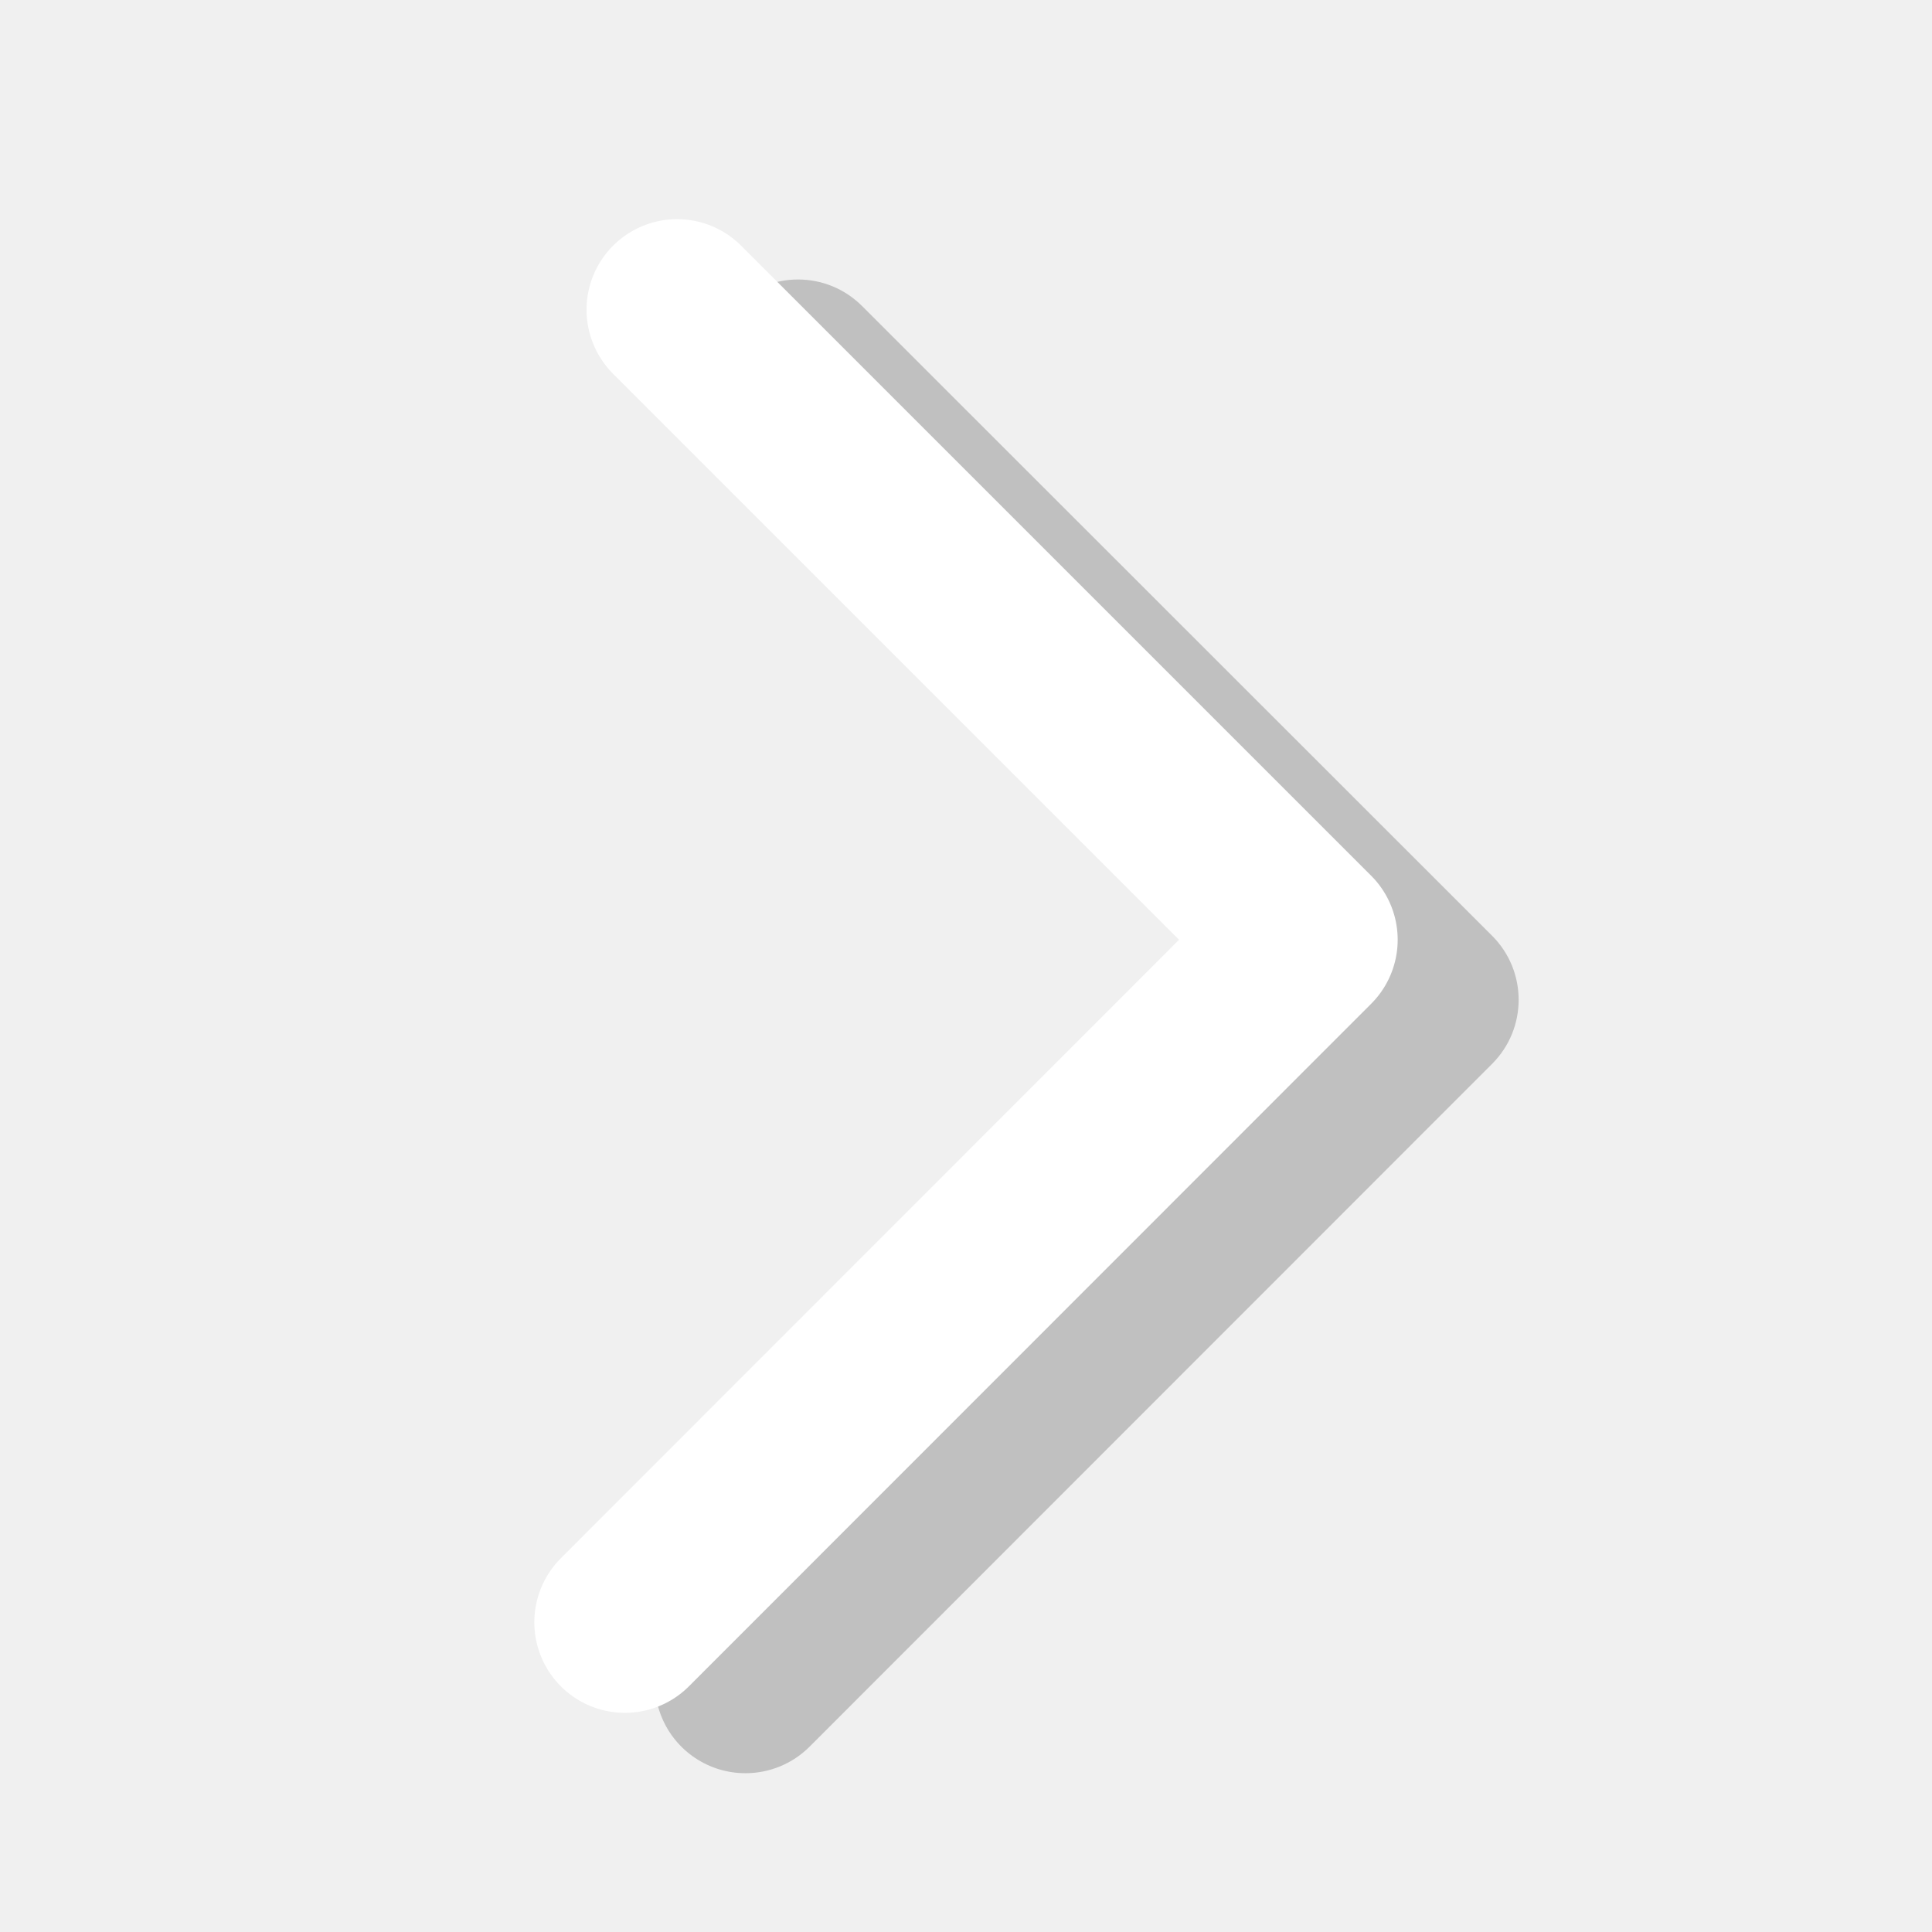
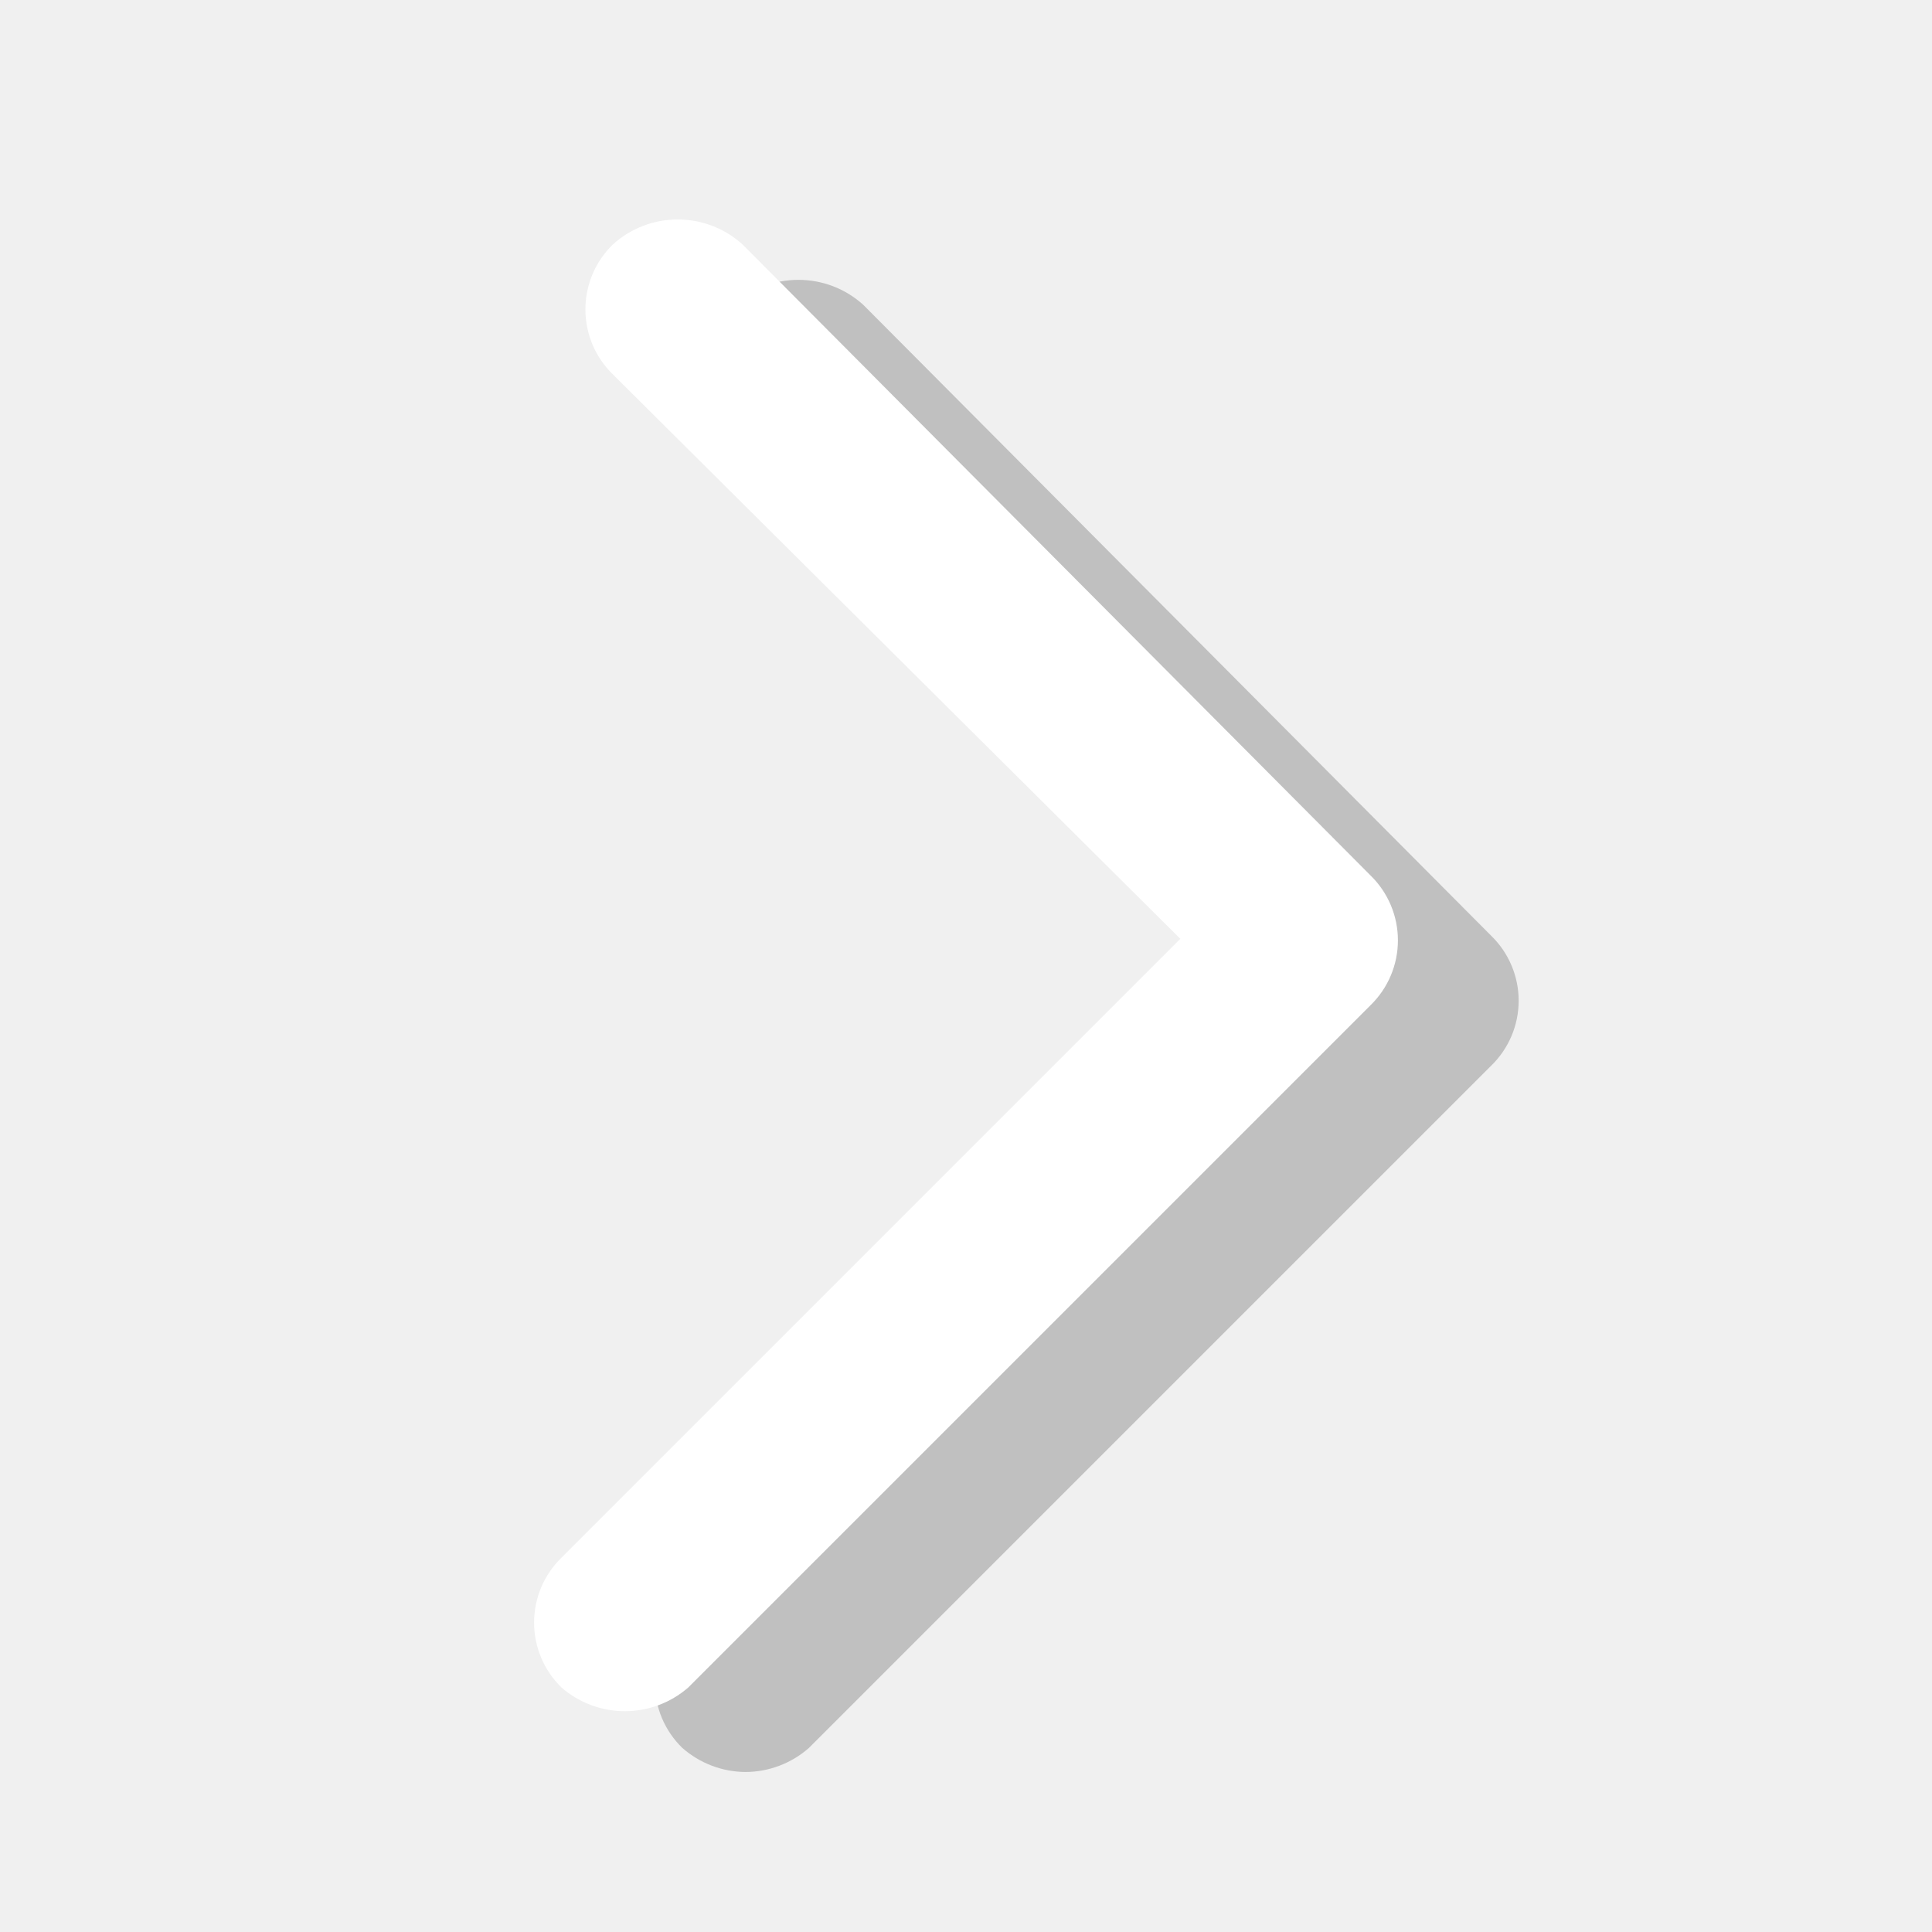
<svg xmlns="http://www.w3.org/2000/svg" viewBox="0 0 64 64">
-   <defs>
-     <style>.cls-1{isolation:isolate;}.cls-2{opacity:0.2;mix-blend-mode:color-burn;}.cls-3{fill:none;stroke:#fff;stroke-linecap:round;stroke-linejoin:round;stroke-width:6px;}</style>
-   </defs>
-   <g class="cls-1">
+   <g style="isolation:isolate">
    <g id="shadows">
-       <g class="cls-2">
-         <path d="M24.7,58.74a3,3,0,0,1-2.13-5.12L43.06,33.13,24.31,14.38a3,3,0,0,1,4.25-4.24L49.43,31a3,3,0,0,1,0,4.24L26.82,57.86A3,3,0,0,1,24.7,58.74Z" />
+       <g style="opacity:0.2;mix-blend-mode:color-burn">
+         <path d="M24.7,58.7a3.2,3.2,0,0,1-2.1-.8,3,3,0,0,1,0-4.3L43.1,33.1,24.3,14.4a3,3,0,0,1,0-4.3,3.2,3.2,0,0,1,4.3,0L49.4,31a3,3,0,0,1,0,4.3L26.8,57.9A3.2,3.2,0,0,1,24.7,58.7Z" />
      </g>
    </g>
    <g id="lines">
-       <polyline class="cls-3" points="22.43 10.26 43.3 31.13 20.7 53.74" />
+       <path d="M18.6,55.9a3.2,3.2,0,0,0,4.2,0L45.4,33.3a3,3,0,0,0,0-4.3L24.6,8.1a3.2,3.2,0,0,0-4.3,0,3,3,0,0,0,0,4.3L39.1,31.1,18.6,51.6A3,3,0,0,0,18.6,55.9Z" style="fill:#fff" />
    </g>
  </g>
</svg>
